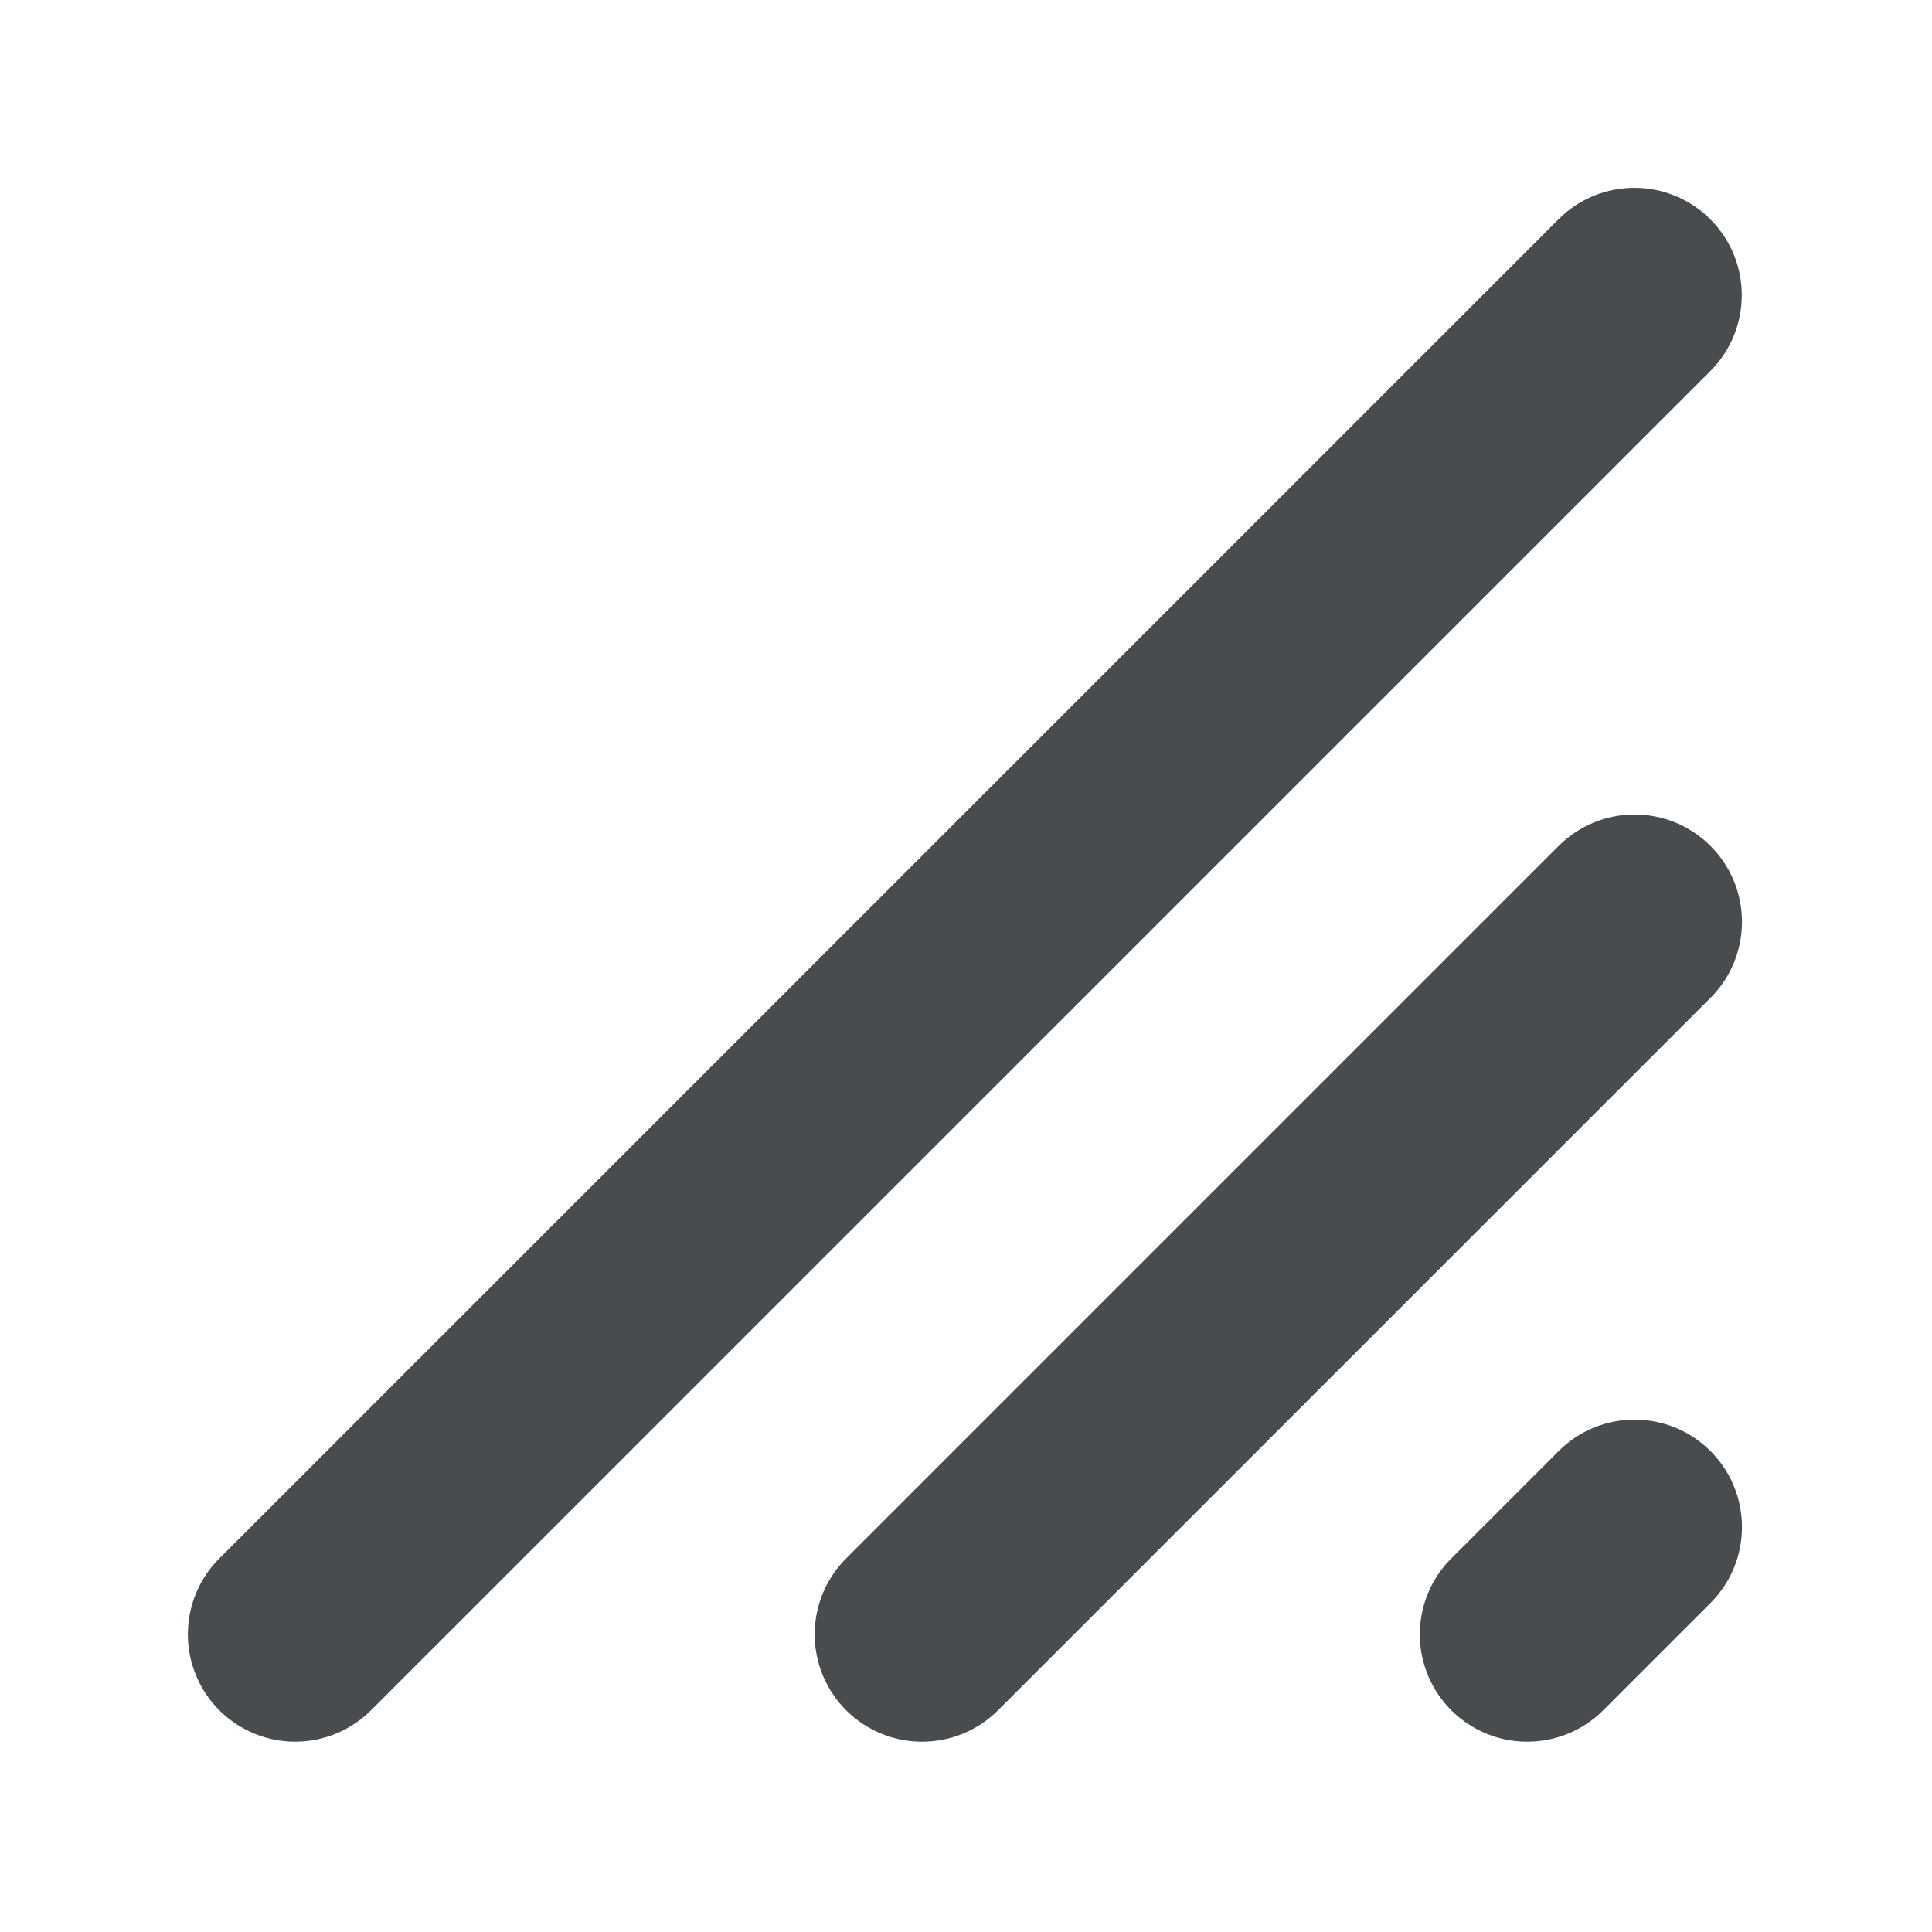
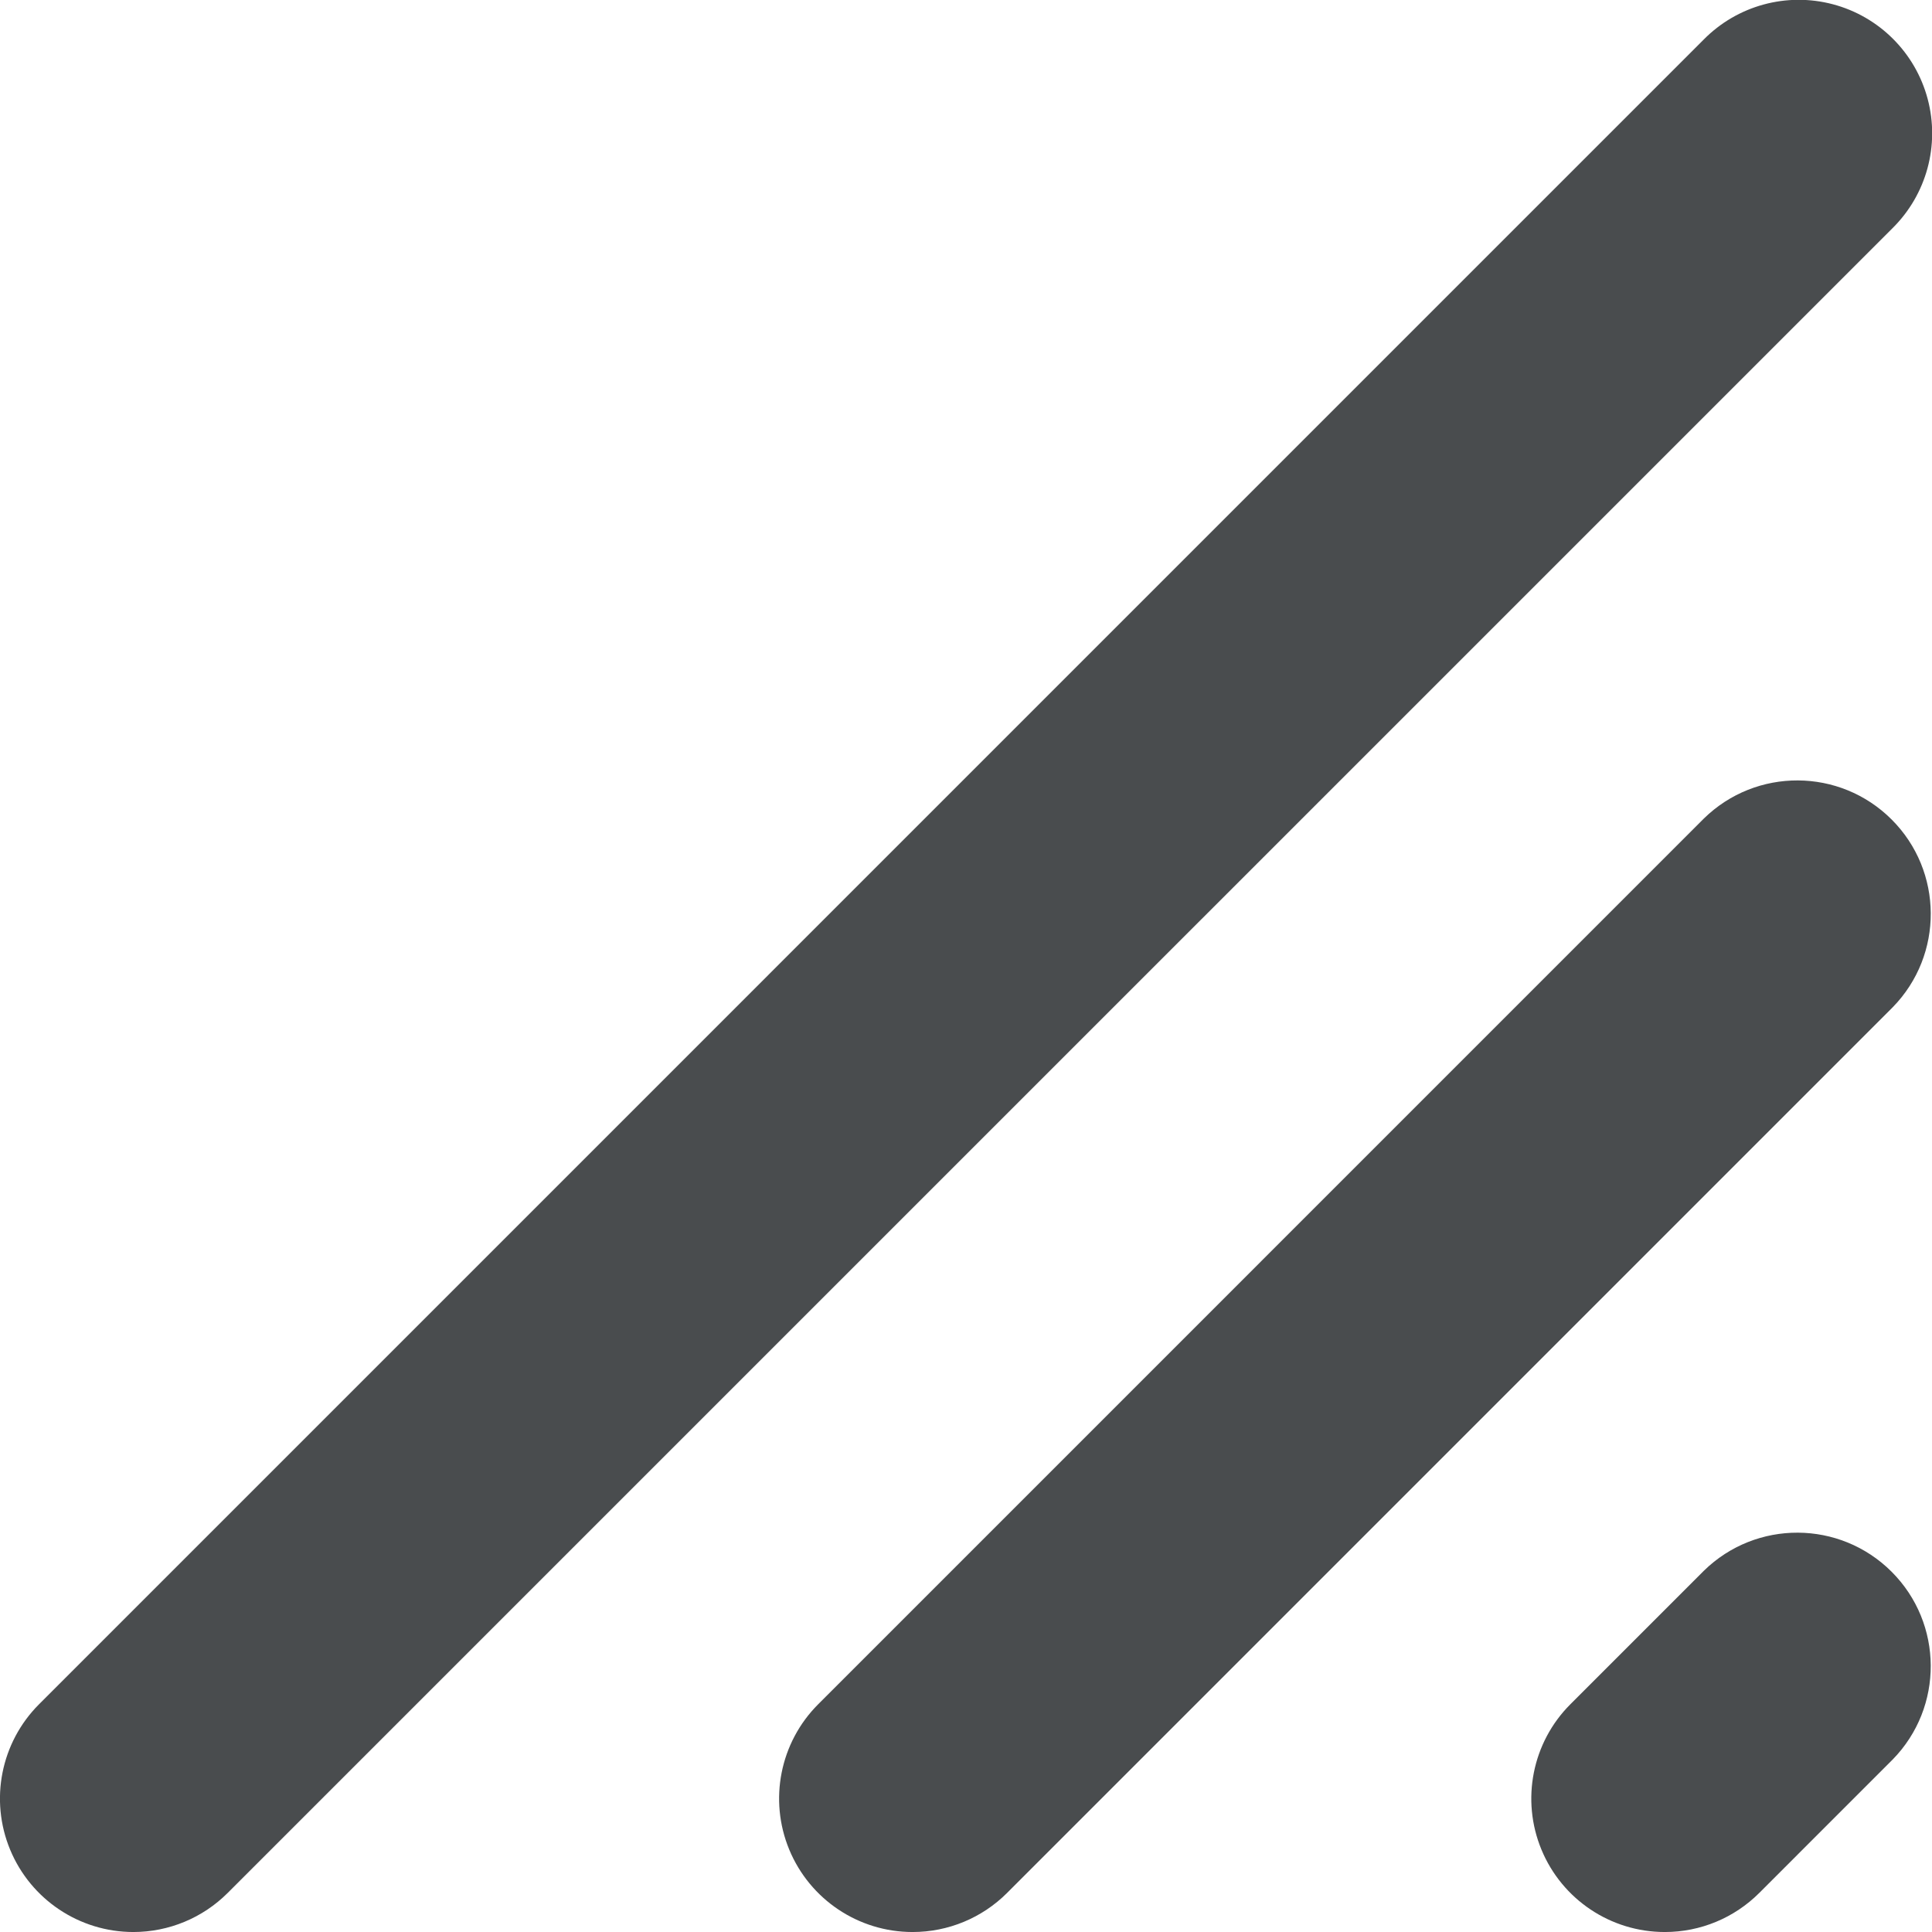
- <svg xmlns="http://www.w3.org/2000/svg" viewBox="0 0 18 18" xml:space="preserve" width="100%" height="100%">
-   <path fill="#494c4e" d="M14.228 16.227a1 1 0 0 1-.707-1.707l1-1a1 1 0 0 1 1.416 1.414l-1 1a1 1 0 0 1-.707.293zm-5.638 0a1 1 0 0 1-.707-1.707l6.638-6.638a1 1 0 0 1 1.416 1.414l-6.638 6.638a1 1 0 0 1-.707.293zm-5.84 0a1 1 0 0 1-.707-1.707L14.52 2.043a1 1 0 1 1 1.415 1.414L3.457 15.934a1 1 0 0 1-.707.293z" />
+ <svg xmlns="http://www.w3.org/2000/svg" width="512" height="512" version="1.1" viewBox="0 0 512 511.93" xml:space="preserve">
+   <path d="m441.16 511.97a35.356 35.358 0 0 1-24.998-60.355l35.356-35.358a35.378 35.379 0 0 1 50.065 49.995l-35.356 35.358a35.356 35.358 0 0 1-24.998 10.36zm-199.34 0a35.356 35.358 0 0 1-24.998-60.355l234.7-234.71a35.378 35.379 0 0 1 50.065 49.995l-234.7 234.71a35.356 35.358 0 0 1-24.998 10.36zm-206.48 0a35.356 35.358 0 0 1-24.998-60.355l441.15-441.16a35.365 35.365 0 1 1 50.03 49.995l-441.18 441.16a35.356 35.358 0 0 1-24.998 10.36z" fill="#494c4e" stroke-width="35.358" />
</svg>
